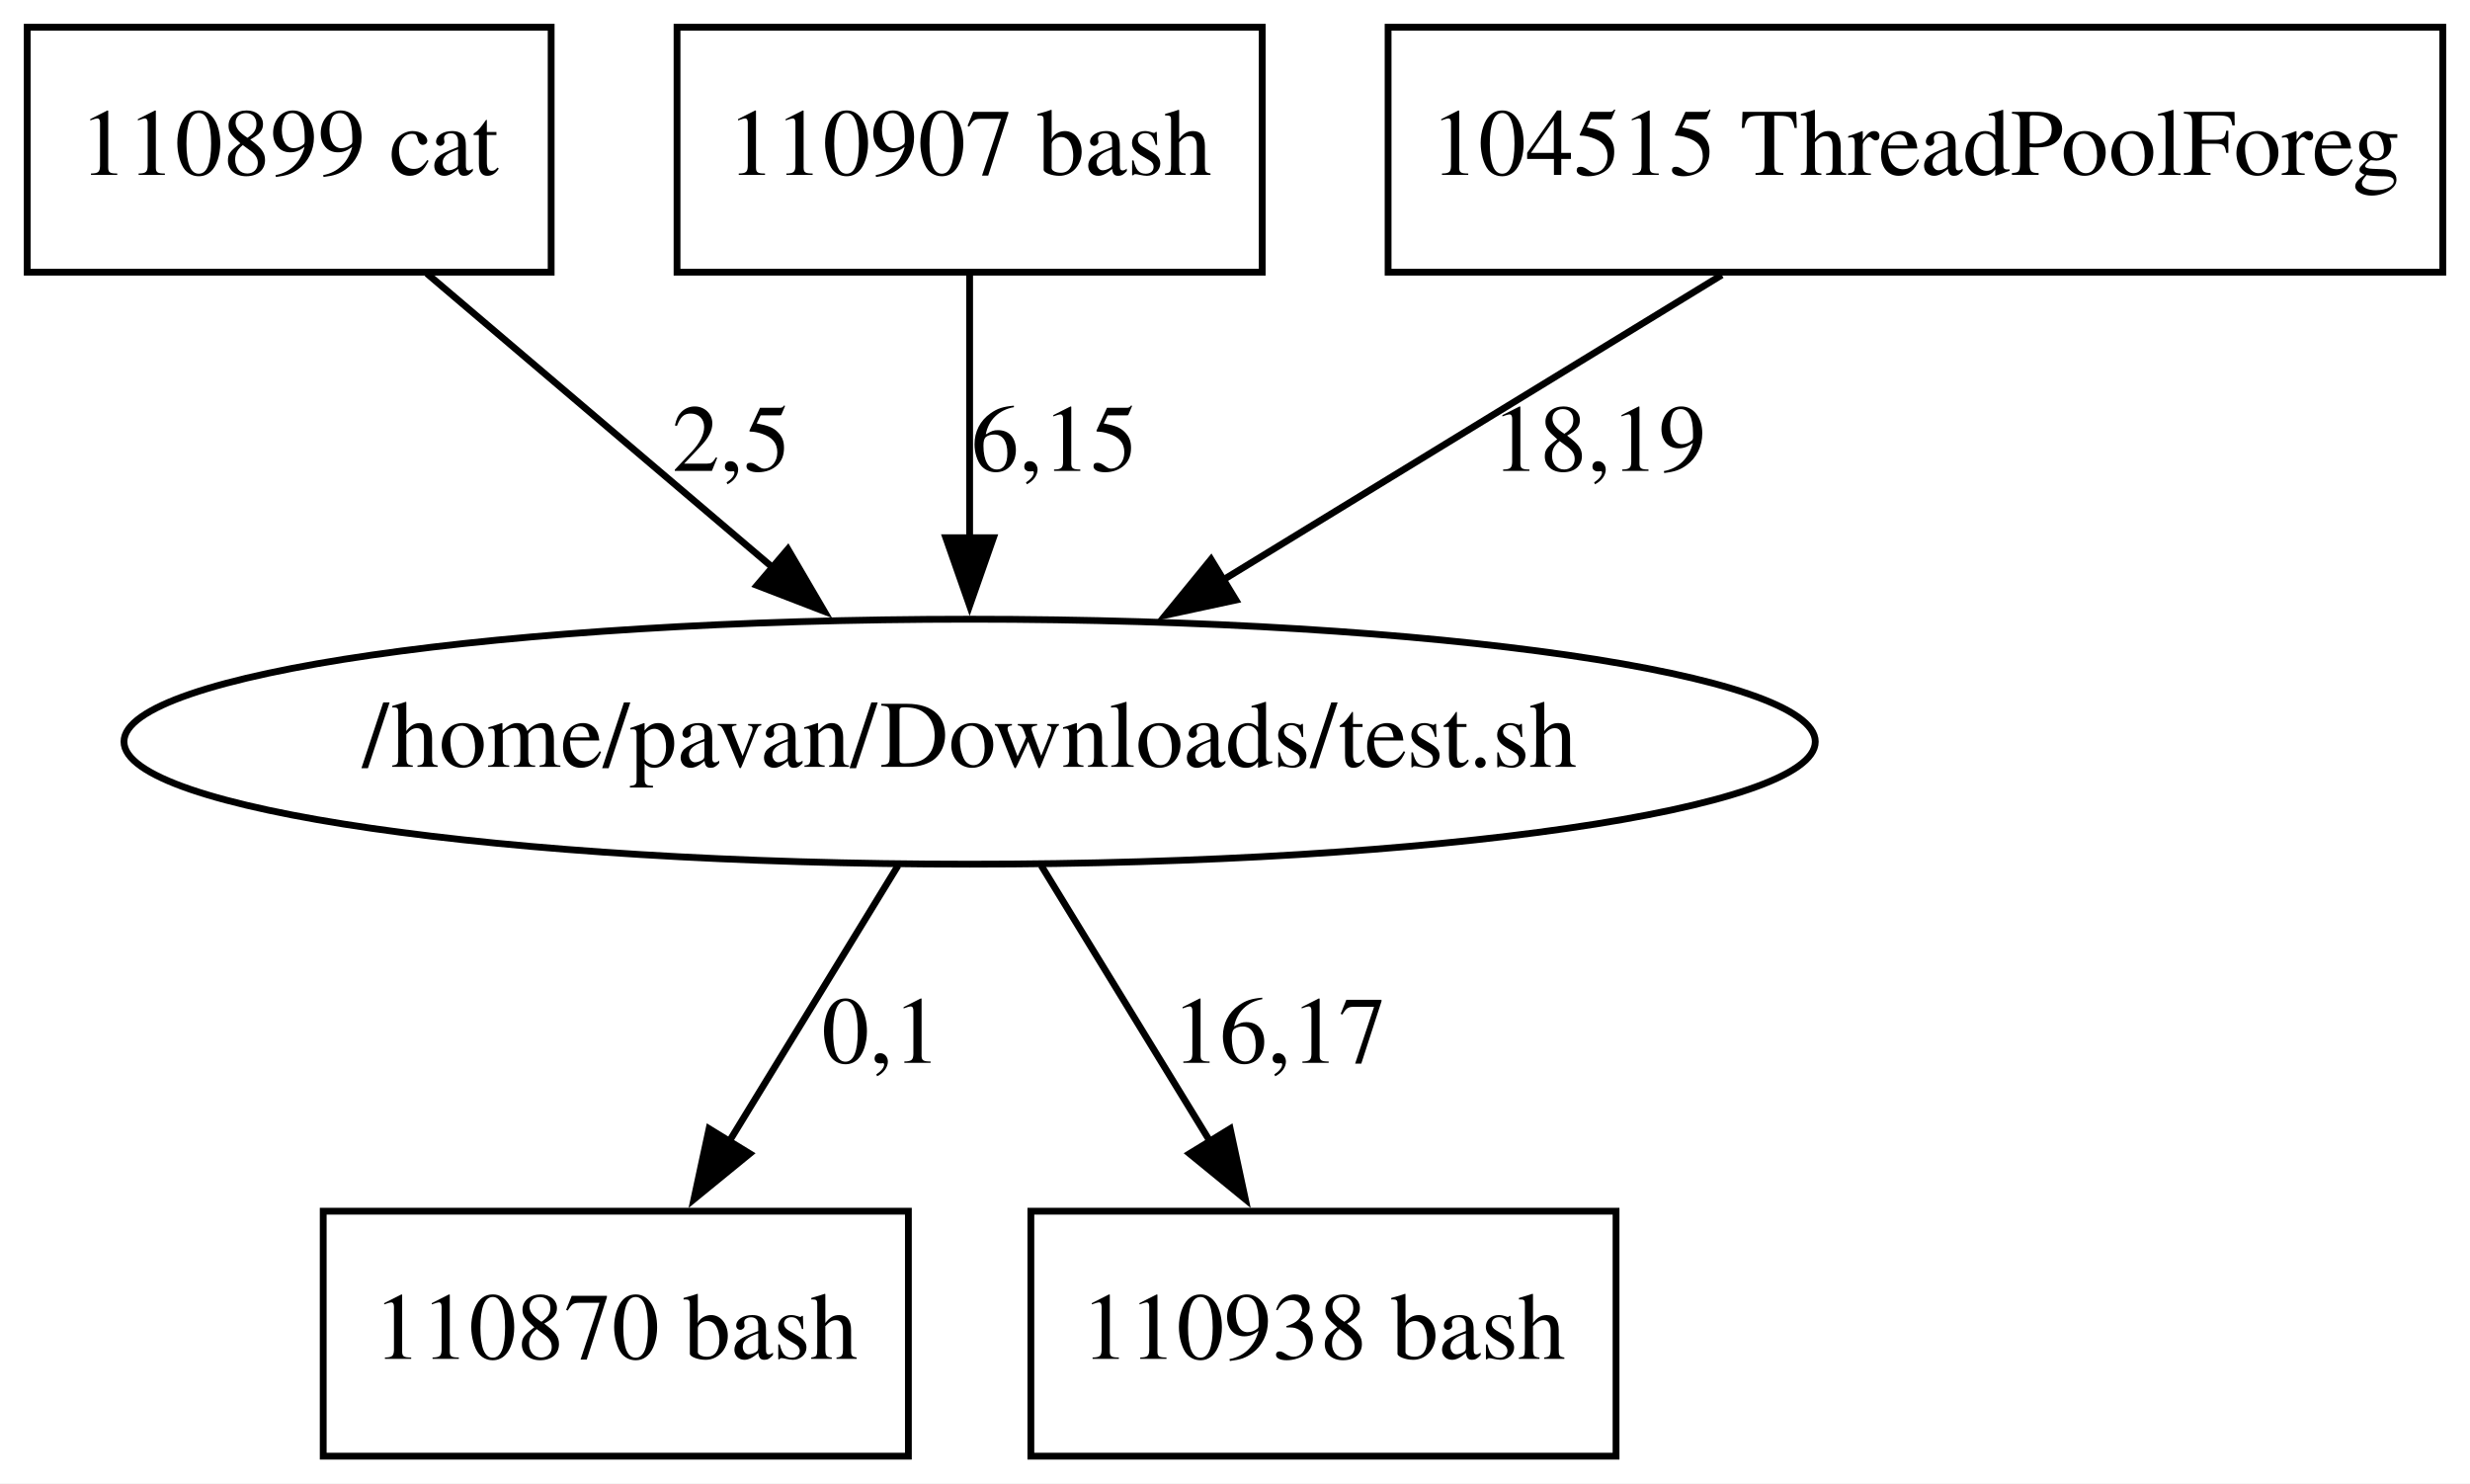
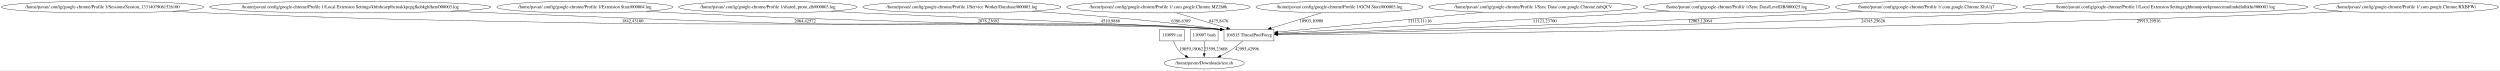
- <svg xmlns="http://www.w3.org/2000/svg" width="363pt" height="218pt" viewBox="0.00 0.00 363.00 218.00">
+ <svg xmlns="http://www.w3.org/2000/svg" width="7758pt" height="218pt" viewBox="0.00 0.00 7758.20 218.00">
  <g id="graph0" class="graph" transform="scale(1 1) rotate(0) translate(4 214)">
-     <polygon fill="white" stroke="none" points="-4,4 -4,-214 359,-214 359,4 -4,4" />
+     <polygon fill="white" stroke="none" points="-4,4 -4,-214 7754.2,-214 7754.2,4 -4,4" />
    <g id="node1" class="node">
-       <polygon fill="none" stroke="black" points="129.5,-36 43.5,-36 43.5,0 129.5,0 129.5,-36" />
-       <text text-anchor="middle" x="86.5" y="-14.3" font-family="Times,serif" font-size="14.00">110870 bash</text>
+       <polygon fill="none" stroke="black" points="3671.42,-123 3594.42,-123 3594.42,-87 3671.42,-87 3671.42,-123" />
+       <text text-anchor="middle" x="3632.92" y="-101.3" font-family="Times,serif" font-size="14.00">110899 cat</text>
    </g>
    <g id="node2" class="node">
-       <polygon fill="none" stroke="black" points="77,-210 0,-210 0,-174 77,-174 77,-210" />
-       <text text-anchor="middle" x="38.5" y="-188.3" font-family="Times,serif" font-size="14.00">110899 cat</text>
+       <ellipse fill="none" stroke="black" cx="3732.92" cy="-18" rx="124.28" ry="18" />
+       <text text-anchor="middle" x="3732.92" y="-14.3" font-family="Times,serif" font-size="14.00">/home/pavan/Downloads/test.sh</text>
+     </g>
+     <g id="edge1" class="edge">
+       <path fill="none" stroke="black" d="M3637.81,-86.92C3641.58,-76.33 3647.73,-63.05 3656.92,-54 3662.28,-48.73 3668.57,-44.16 3675.21,-40.22" />
+       <polygon fill="black" stroke="black" points="3676.62,-43.43 3683.77,-35.61 3673.31,-37.27 3676.62,-43.43" />
+       <text text-anchor="middle" x="3692.92" y="-57.8" font-family="Times,serif" font-size="14.00">19059,19062</text>
+     </g>
+     <g id="node3" class="node">
+       <polygon fill="none" stroke="black" points="3775.92,-123 3689.92,-123 3689.92,-87 3775.92,-87 3775.92,-123" />
+       <text text-anchor="middle" x="3732.92" y="-101.3" font-family="Times,serif" font-size="14.00">110907 bash</text>
+     </g>
+     <g id="edge2" class="edge">
+       <path fill="none" stroke="black" d="M3732.92,-86.8C3732.92,-75.58 3732.92,-60.67 3732.92,-47.69" />
+       <polygon fill="black" stroke="black" points="3736.42,-47.98 3732.92,-37.98 3729.42,-47.98 3736.42,-47.98" />
+       <text text-anchor="middle" x="3768.92" y="-57.8" font-family="Times,serif" font-size="14.00">23599,23608</text>
+     </g>
+     <g id="node4" class="node">
+       <polygon fill="none" stroke="black" points="3949.42,-123 3794.42,-123 3794.42,-87 3949.42,-87 3949.42,-123" />
+       <text text-anchor="middle" x="3871.92" y="-101.3" font-family="Times,serif" font-size="14.00">104515 ThreadPoolForeg</text>
+     </g>
+     <g id="edge3" class="edge">
+       <path fill="none" stroke="black" d="M3852.68,-86.73C3840.64,-76.45 3824.51,-63.58 3808.92,-54 3801,-49.13 3792.3,-44.51 3783.69,-40.32" />
+       <polygon fill="black" stroke="black" points="3785.21,-37.16 3774.67,-36.07 3782.22,-43.5 3785.21,-37.16" />
+       <text text-anchor="middle" x="3865.92" y="-57.8" font-family="Times,serif" font-size="14.00">42995,42996</text>
+     </g>
+     <g id="node5" class="node">
+       <ellipse fill="none" stroke="black" cx="313.92" cy="-192" rx="313.84" ry="18" />
+       <text text-anchor="middle" x="313.92" y="-188.3" font-family="Times,serif" font-size="14.00">/home/pavan/.config/google-chrome/Profile 1/Sessions/Session_13314079061526100</text>
+     </g>
+     <g id="edge4" class="edge">
+       <path fill="none" stroke="black" d="M532.37,-178.7C567.33,-176.96 603.12,-175.32 636.92,-174 1210.01,-151.59 1353.49,-151.11 1926.92,-141 2130.02,-137.42 3533.24,-143.68 3782.91,-122.95" />
+       <polygon fill="black" stroke="black" points="3783.09,-126.45 3792.73,-122.05 3782.45,-119.48 3783.09,-126.45" />
+       <text text-anchor="middle" x="1959.42" y="-144.8" font-family="Times,serif" font-size="14.00">1842,43160</text>
    </g>
    <g id="node6" class="node">
-       <ellipse fill="none" stroke="black" cx="138.5" cy="-105" rx="124.28" ry="18" />
-       <text text-anchor="middle" x="138.5" y="-101.3" font-family="Times,serif" font-size="14.00">/home/pavan/Downloads/test.sh</text>
-     </g>
-     <g id="edge2" class="edge">
-       <path fill="none" stroke="black" d="M58.74,-173.8C73.38,-161.36 93.37,-144.36 109.67,-130.5" />
-       <polygon fill="black" stroke="black" points="111.79,-133.3 117.14,-124.16 107.25,-127.97 111.79,-133.3" />
-       <text text-anchor="middle" x="103.5" y="-144.8" font-family="Times,serif" font-size="14.00">2,5</text>
-     </g>
-     <g id="node3" class="node">
-       <polygon fill="none" stroke="black" points="181.5,-210 95.5,-210 95.5,-174 181.5,-174 181.5,-210" />
-       <text text-anchor="middle" x="138.5" y="-188.3" font-family="Times,serif" font-size="14.00">110907 bash</text>
-     </g>
-     <g id="edge3" class="edge">
-       <path fill="none" stroke="black" d="M138.5,-173.8C138.5,-162.58 138.5,-147.67 138.5,-134.69" />
-       <polygon fill="black" stroke="black" points="142,-134.98 138.5,-124.98 135,-134.98 142,-134.98" />
-       <text text-anchor="middle" x="151" y="-144.8" font-family="Times,serif" font-size="14.00">6,15</text>
-     </g>
-     <g id="node4" class="node">
-       <polygon fill="none" stroke="black" points="233.5,-36 147.5,-36 147.5,0 233.5,0 233.5,-36" />
-       <text text-anchor="middle" x="190.5" y="-14.3" font-family="Times,serif" font-size="14.00">110938 bash</text>
-     </g>
-     <g id="node5" class="node">
-       <polygon fill="none" stroke="black" points="355,-210 200,-210 200,-174 355,-174 355,-210" />
-       <text text-anchor="middle" x="277.5" y="-188.3" font-family="Times,serif" font-size="14.00">104515 ThreadPoolForeg</text>
+       <ellipse fill="none" stroke="black" cx="1082.92" cy="-192" rx="436.52" ry="18" />
+       <text text-anchor="middle" x="1082.92" y="-188.3" font-family="Times,serif" font-size="14.00">/home/pavan/.config/google-chrome/Profile 1/Local Extension Settings/kbfnbcaeplbcioakkpcpgfkobkghlhen/000003.log</text>
    </g>
    <g id="edge5" class="edge">
-       <path fill="none" stroke="black" d="M249.04,-173.59C227.86,-160.65 198.78,-142.86 175.76,-128.78" />
-       <polygon fill="black" stroke="black" points="177.63,-125.82 167.27,-123.59 173.98,-131.8 177.63,-125.82" />
-       <text text-anchor="middle" x="231" y="-144.8" font-family="Times,serif" font-size="14.00">18,19</text>
+       <path fill="none" stroke="black" d="M1394.23,-179.02C1439.42,-177.32 1485.37,-175.6 1528.92,-174 1943.57,-158.76 2047.12,-151.16 2461.92,-141 2752.27,-133.89 3474.54,-152.84 3782.99,-123.02" />
+       <polygon fill="black" stroke="black" points="3783.13,-126.53 3792.73,-122.05 3782.43,-119.56 3783.13,-126.53" />
+       <text text-anchor="middle" x="2494.42" y="-144.8" font-family="Times,serif" font-size="14.00">2064,42572</text>
    </g>
-     <g id="edge1" class="edge">
-       <path fill="none" stroke="black" d="M127.98,-86.8C120.84,-75.12 111.24,-59.45 103.08,-46.11" />
-       <polygon fill="black" stroke="black" points="106.18,-44.46 97.98,-37.76 100.21,-48.12 106.18,-44.46" />
-       <text text-anchor="middle" x="125.5" y="-57.8" font-family="Times,serif" font-size="14.00">0,1</text>
+     <g id="node7" class="node">
+       <ellipse fill="none" stroke="black" cx="1810.92" cy="-192" rx="272.95" ry="18" />
+       <text text-anchor="middle" x="1810.92" y="-188.3" font-family="Times,serif" font-size="14.00">/home/pavan/.config/google-chrome/Profile 1/Extension State/000004.log</text>
    </g>
-     <g id="edge4" class="edge">
-       <path fill="none" stroke="black" d="M149.02,-86.8C156.16,-75.12 165.76,-59.45 173.92,-46.11" />
-       <polygon fill="black" stroke="black" points="176.79,-48.12 179.02,-37.76 170.82,-44.46 176.79,-48.12" />
-       <text text-anchor="middle" x="184" y="-57.8" font-family="Times,serif" font-size="14.00">16,17</text>
+     <g id="edge6" class="edge">
+       <path fill="none" stroke="black" d="M2002.4,-178.81C2032.68,-177.07 2063.65,-175.4 2092.92,-174 2509.59,-154.11 2613.96,-153.31 3030.92,-141 3194.93,-136.16 3600.78,-140.93 3782.83,-123.04" />
+       <polygon fill="black" stroke="black" points="3783.14,-126.53 3792.73,-122.01 3782.42,-119.56 3783.14,-126.53" />
+       <text text-anchor="middle" x="3063.42" y="-144.8" font-family="Times,serif" font-size="14.00">2878,23692</text>
+     </g>
+     <g id="node8" class="node">
+       <ellipse fill="none" stroke="black" cx="2378.92" cy="-192" rx="276.75" ry="18" />
+       <text text-anchor="middle" x="2378.92" y="-188.3" font-family="Times,serif" font-size="14.00">/home/pavan/.config/google-chrome/Profile 1/shared_proto_db/000003.log</text>
+     </g>
+     <g id="edge7" class="edge">
+       <path fill="none" stroke="black" d="M2575.44,-178.96C2605.41,-177.23 2635.99,-175.52 2664.92,-174 2724.88,-170.85 3652.32,-133.28 3782.98,-122.83" />
+       <polygon fill="black" stroke="black" points="3783.09,-126.33 3792.72,-121.91 3782.43,-119.36 3783.09,-126.33" />
+       <text text-anchor="middle" x="3441.92" y="-144.8" font-family="Times,serif" font-size="14.00">4510,9886</text>
+     </g>
+     <g id="node9" class="node">
+       <ellipse fill="none" stroke="black" cx="2980.92" cy="-192" rx="307.35" ry="18" />
+       <text text-anchor="middle" x="2980.92" y="-188.3" font-family="Times,serif" font-size="14.00">/home/pavan/.config/google-chrome/Profile 1/Service Worker/Database/000003.log</text>
+     </g>
+     <g id="edge8" class="edge">
+       <path fill="none" stroke="black" d="M3199.18,-178.97C3358.37,-168.66 3579.41,-151.19 3782.99,-123.18" />
+       <polygon fill="black" stroke="black" points="3783.28,-126.67 3792.71,-121.83 3782.32,-119.74 3783.28,-126.67" />
+       <text text-anchor="middle" x="3660.92" y="-144.8" font-family="Times,serif" font-size="14.00">6386,6389</text>
+     </g>
+     <g id="node10" class="node">
+       <ellipse fill="none" stroke="black" cx="3590.92" cy="-192" rx="284.85" ry="18" />
+       <text text-anchor="middle" x="3590.92" y="-188.3" font-family="Times,serif" font-size="14.00">/home/pavan/.config/google-chrome/Profile 1/.com.google.Chrome.MZ2h0k</text>
+     </g>
+     <g id="edge9" class="edge">
+       <path fill="none" stroke="black" d="M3647.45,-173.9C3692.5,-160.27 3755.75,-141.14 3803.63,-126.66" />
+       <polygon fill="black" stroke="black" points="3804.52,-130.05 3813.07,-123.8 3802.49,-123.35 3804.52,-130.05" />
+       <text text-anchor="middle" x="3777.92" y="-144.8" font-family="Times,serif" font-size="14.00">8475,8476</text>
+     </g>
+     <g id="node11" class="node">
+       <ellipse fill="none" stroke="black" cx="4152.92" cy="-192" rx="259.15" ry="18" />
+       <text text-anchor="middle" x="4152.92" y="-188.3" font-family="Times,serif" font-size="14.00">/home/pavan/.config/google-chrome/Profile 1/GCM Store/000003.log</text>
+     </g>
+     <g id="edge10" class="edge">
+       <path fill="none" stroke="black" d="M4096.73,-174C4051.71,-160.38 3988.36,-141.22 3940.38,-126.71" />
+       <polygon fill="black" stroke="black" points="3941.49,-123.39 3930.91,-123.84 3939.47,-130.09 3941.49,-123.39" />
+       <text text-anchor="middle" x="4065.92" y="-144.8" font-family="Times,serif" font-size="14.00">10903,10908</text>
+     </g>
+     <g id="node12" class="node">
+       <ellipse fill="none" stroke="black" cx="4753.92" cy="-192" rx="323.84" ry="18" />
+       <text text-anchor="middle" x="4753.92" y="-188.3" font-family="Times,serif" font-size="14.00">/home/pavan/.config/google-chrome/Profile 1/Sync Data/.com.google.Chrome.eubQCV</text>
+     </g>
+     <g id="edge11" class="edge">
+       <path fill="none" stroke="black" d="M4596.49,-175.83C4411.22,-157.97 4109.99,-128.94 3961.07,-114.59" />
+       <polygon fill="black" stroke="black" points="3961.55,-111.12 3951.26,-113.65 3960.88,-118.09 3961.55,-111.12" />
+       <text text-anchor="middle" x="4401.92" y="-144.8" font-family="Times,serif" font-size="14.00">11115,11116</text>
+     </g>
+     <g id="node13" class="node">
+       <ellipse fill="none" stroke="black" cx="5384.92" cy="-192" rx="289.45" ry="18" />
+       <text text-anchor="middle" x="5384.92" y="-188.3" font-family="Times,serif" font-size="14.00">/home/pavan/.config/google-chrome/Profile 1/Sync Data/LevelDB/000025.log</text>
+     </g>
+     <g id="edge12" class="edge">
+       <path fill="none" stroke="black" d="M5177.32,-179.13C5147,-177.4 5116.15,-175.65 5086.92,-174 4665.59,-150.19 4162.05,-122.14 3961.11,-110.96" />
+       <polygon fill="black" stroke="black" points="3961.44,-107.47 3951.26,-110.41 3961.05,-114.46 3961.44,-107.47" />
+       <text text-anchor="middle" x="4789.92" y="-144.8" font-family="Times,serif" font-size="14.00">11121,23700</text>
+     </g>
+     <g id="node14" class="node">
+       <ellipse fill="none" stroke="black" cx="5973.92" cy="-192" rx="282.15" ry="18" />
+       <text text-anchor="middle" x="5973.92" y="-188.3" font-family="Times,serif" font-size="14.00">/home/pavan/.config/google-chrome/Profile 1/.com.google.Chrome.XhA1j7</text>
+     </g>
+     <g id="edge13" class="edge">
+       <path fill="none" stroke="black" d="M5775.15,-178.86C5744.28,-177.13 5712.75,-175.45 5682.92,-174 5021.8,-141.9 4224.28,-116.64 3961,-108.65" />
+       <polygon fill="black" stroke="black" points="3961.23,-105.16 3951.13,-108.35 3961.02,-112.15 3961.23,-105.16" />
+       <text text-anchor="middle" x="5271.92" y="-144.8" font-family="Times,serif" font-size="14.00">12063,12064</text>
+     </g>
+     <g id="node15" class="node">
+       <ellipse fill="none" stroke="black" cx="6715.92" cy="-192" rx="441.92" ry="18" />
+       <text text-anchor="middle" x="6715.92" y="-188.3" font-family="Times,serif" font-size="14.00">/home/pavan/.config/google-chrome/Profile 1/Local Extension Settings/ghbmnnjooekpmoecnnnilnnbdlolhkhi/000003.log</text>
+     </g>
+     <g id="edge14" class="edge">
+       <path fill="none" stroke="black" d="M6401.12,-179.01C6355.43,-177.31 6308.97,-175.59 6264.92,-174 5841.39,-158.68 5735.55,-153.48 5311.92,-141 4800.57,-125.93 4186.94,-112.6 3961.02,-107.85" />
+       <polygon fill="black" stroke="black" points="3961.17,-104.35 3951.1,-107.64 3961.02,-111.35 3961.17,-104.35" />
+       <text text-anchor="middle" x="5808.92" y="-144.8" font-family="Times,serif" font-size="14.00">24345,25626</text>
+     </g>
+     <g id="node16" class="node">
+       <ellipse fill="none" stroke="black" cx="7462.92" cy="-192" rx="287.05" ry="18" />
+       <text text-anchor="middle" x="7462.92" y="-188.3" font-family="Times,serif" font-size="14.00">/home/pavan/.config/google-chrome/Profile 1/.com.google.Chrome.RXBFWi</text>
+     </g>
+     <g id="edge15" class="edge">
+       <path fill="none" stroke="black" d="M7263.94,-178.69C7231.52,-176.94 7198.29,-175.29 7166.92,-174 5894.92,-121.56 4344.95,-108.91 3961.08,-106.49" />
+       <polygon fill="black" stroke="black" points="3961.33,-103 3951.31,-106.43 3961.29,-110 3961.33,-103" />
+       <text text-anchor="middle" x="6663.92" y="-144.8" font-family="Times,serif" font-size="14.00">29915,29916</text>
    </g>
  </g>
</svg>
